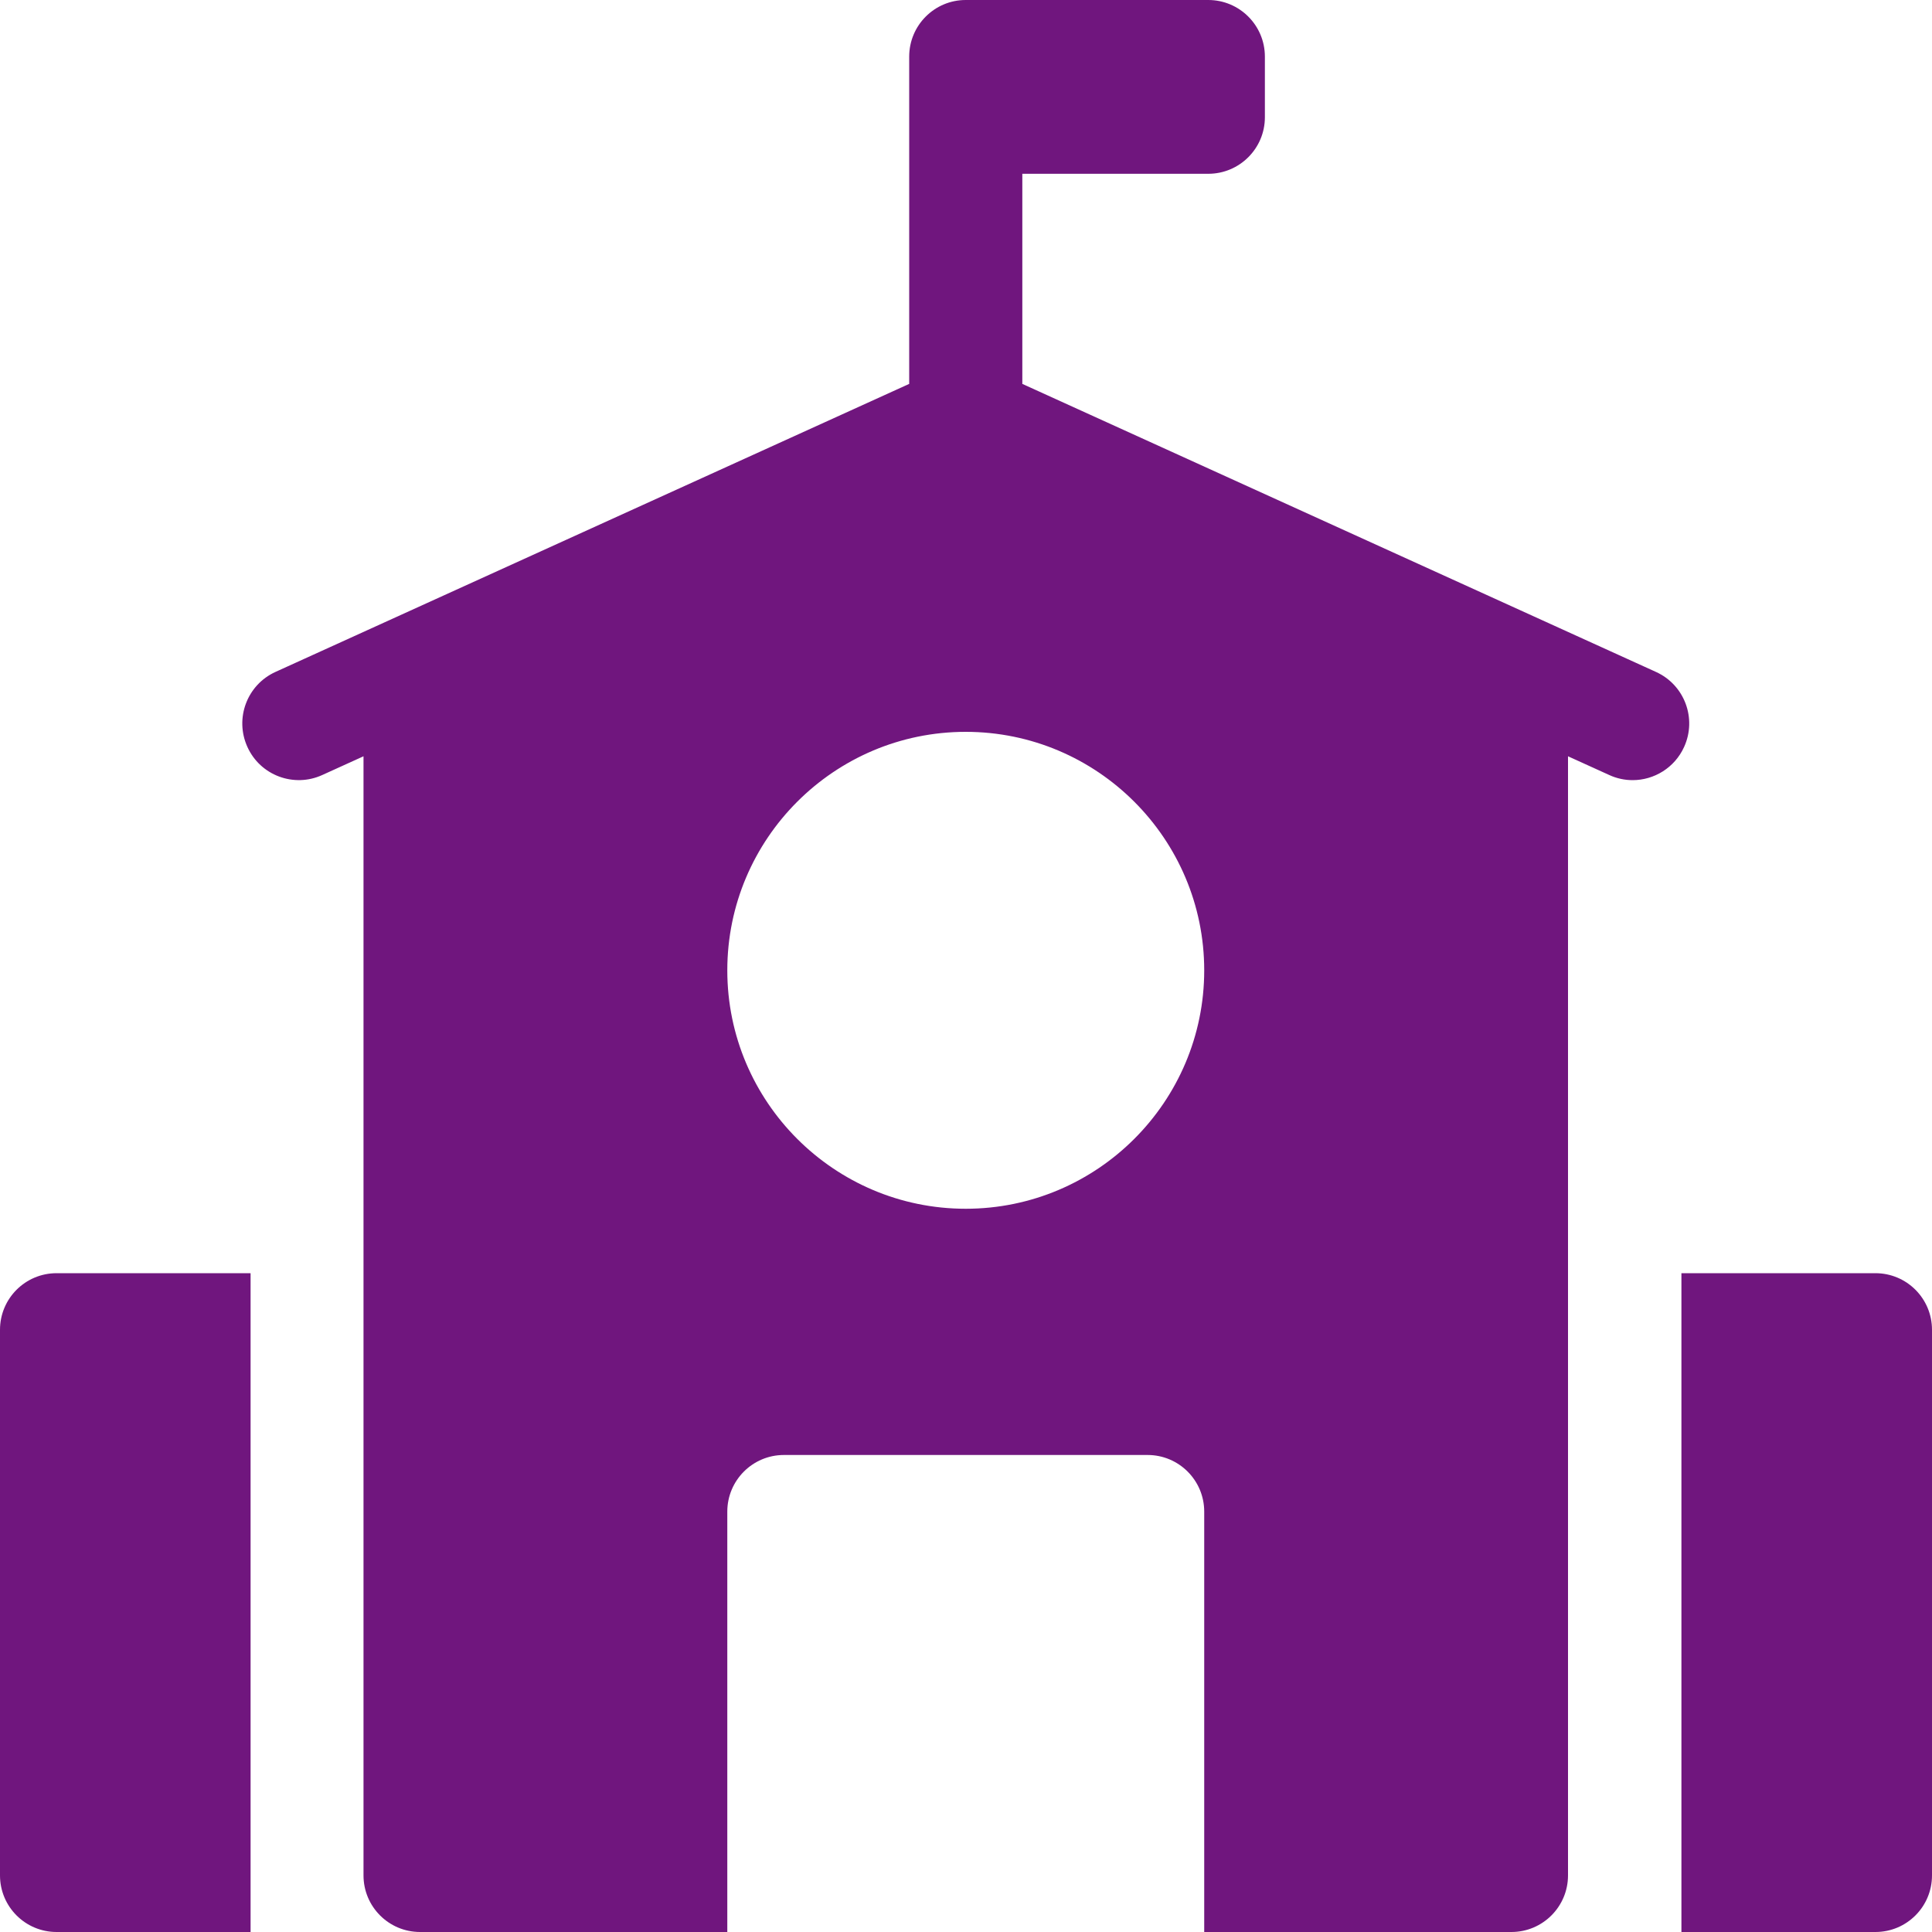
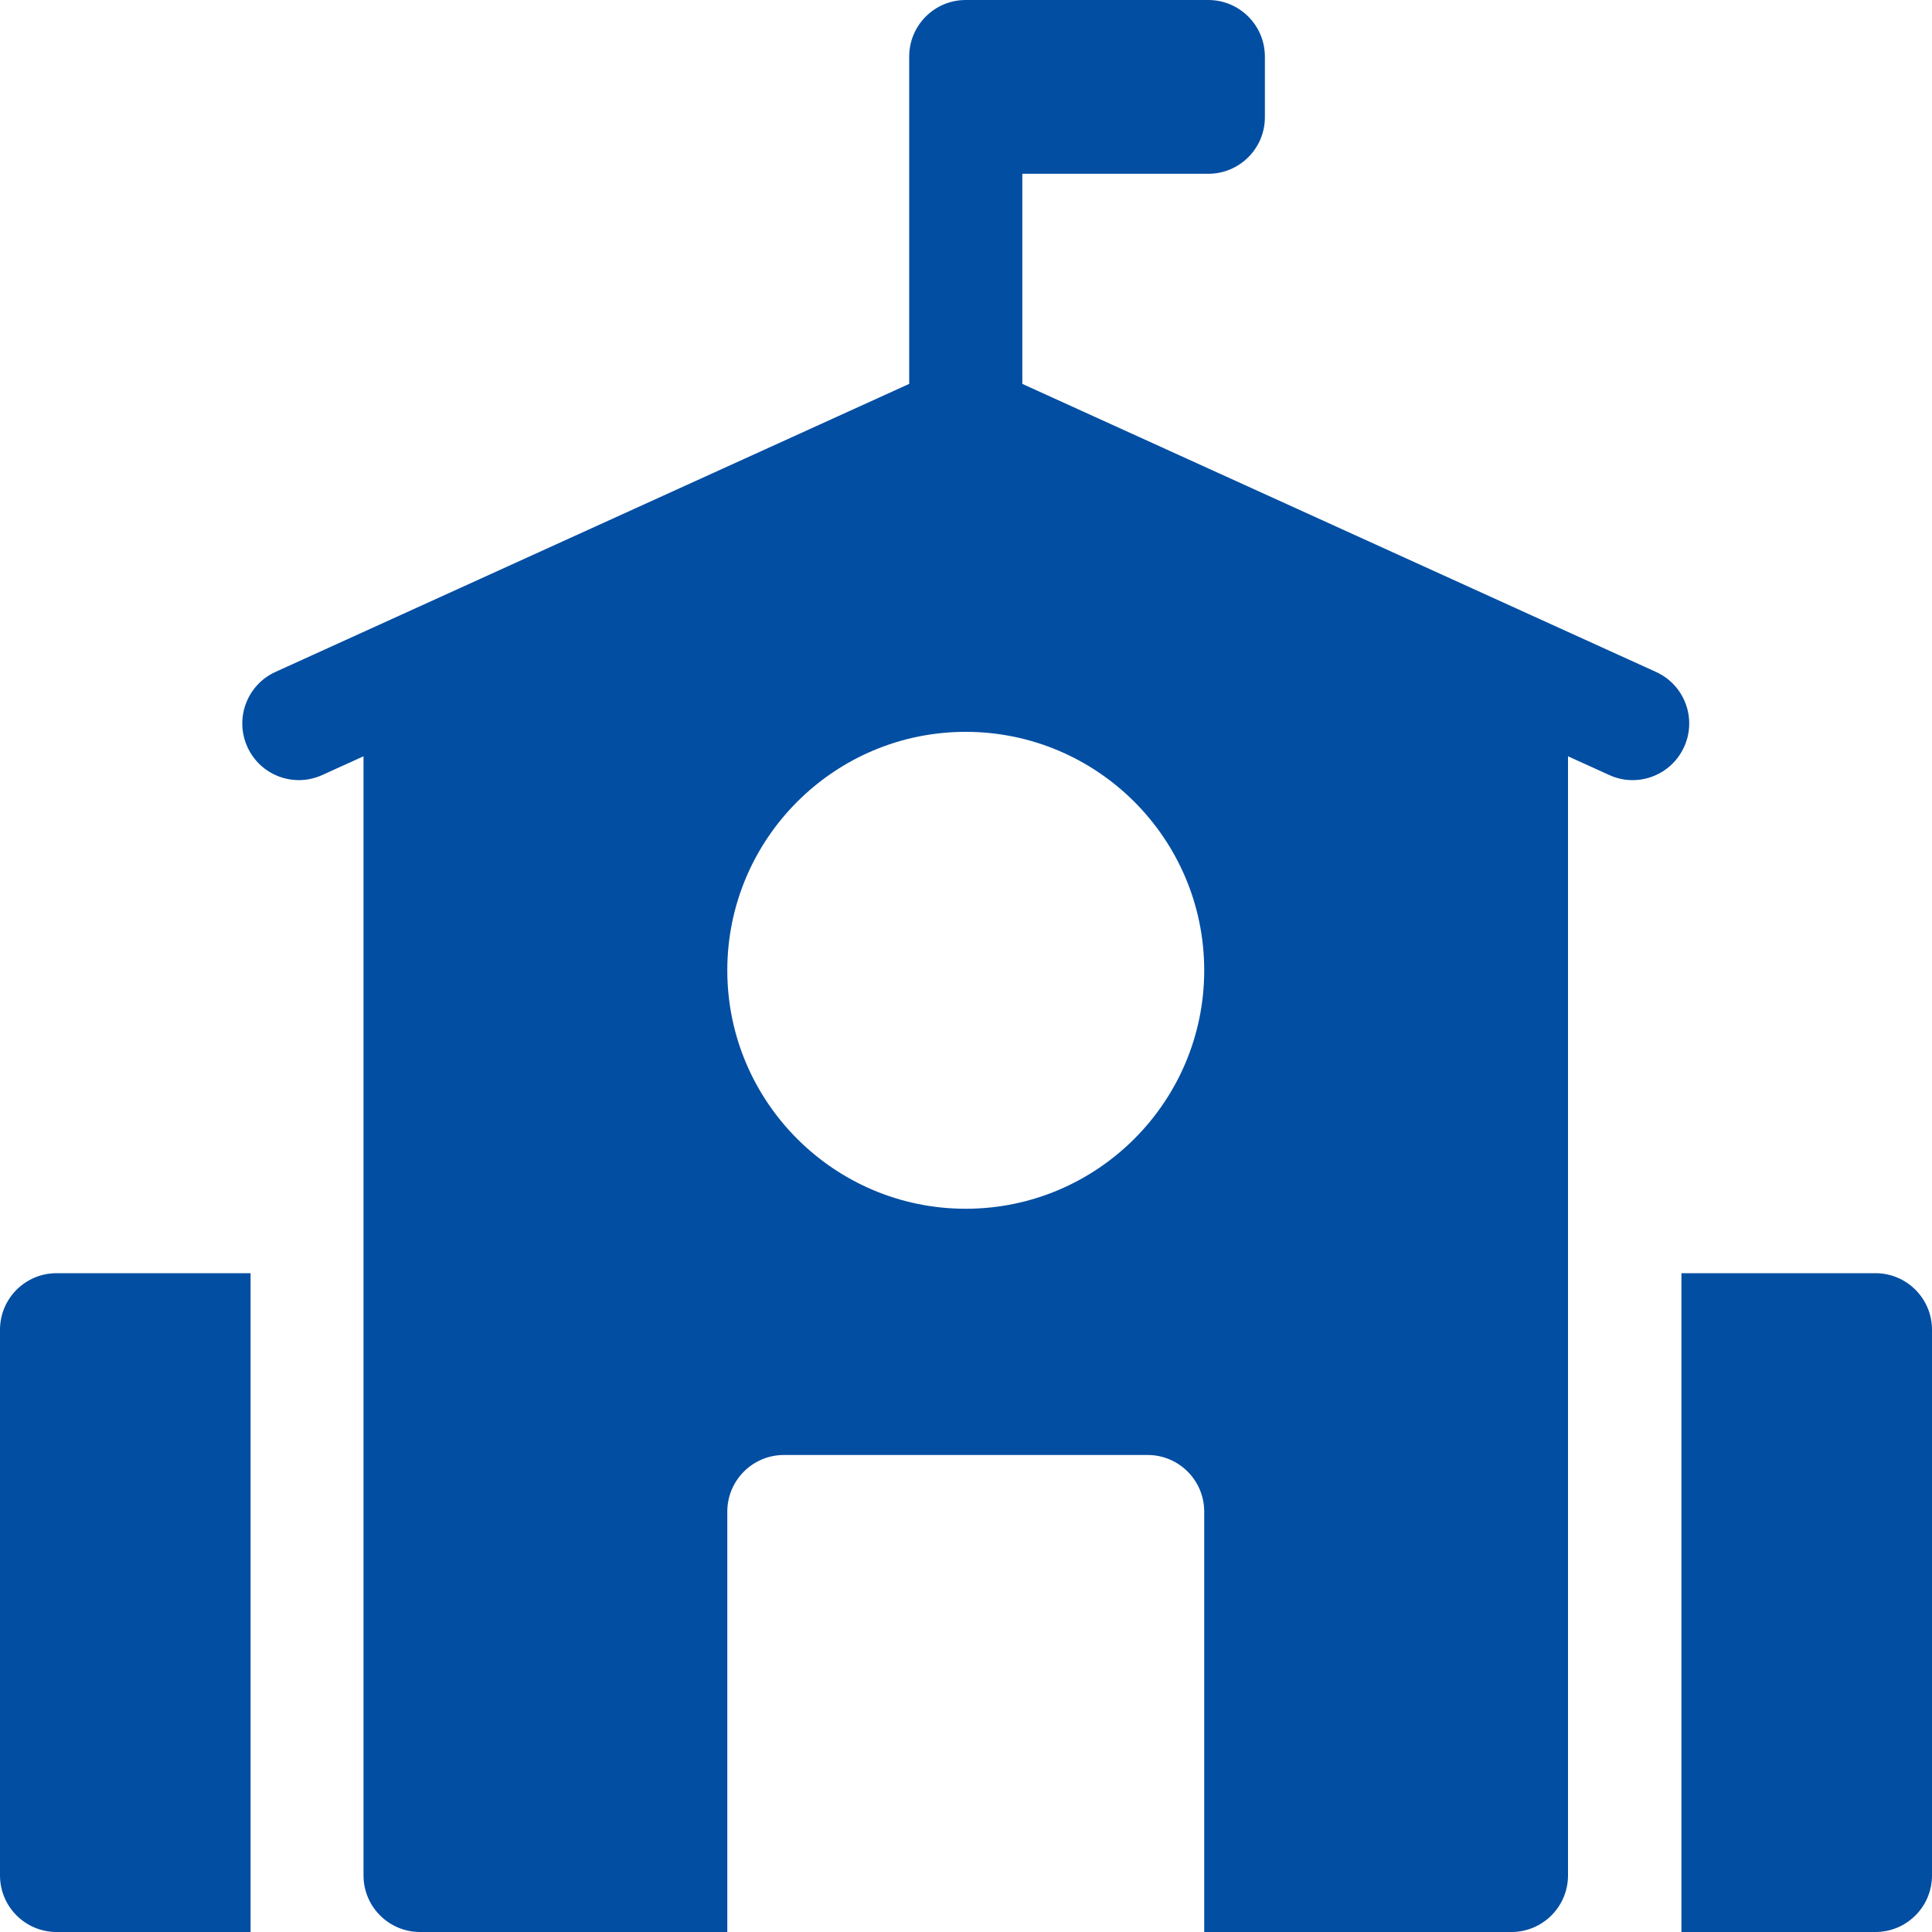
<svg xmlns="http://www.w3.org/2000/svg" width="20" height="20" viewBox="0 0 20 20" fill="none">
-   <path d="M0.586 13.18C0.262 13.18 0 13.442 0 13.766V19.414C0 19.738 0.262 20 0.586 20H2.594V13.18H0.586Z" fill="#70167E" />
-   <path d="M19.414 13.18H17.406V20H19.414C19.738 20 20 19.738 20 19.414V13.766C20 13.442 19.738 13.18 19.414 13.18Z" fill="#70167E" />
-   <path d="M17.143 6.956L10.583 3.974V1.799H12.508C12.831 1.799 13.094 1.537 13.094 1.214V0.586C13.094 0.262 12.831 0 12.508 0H9.997C9.674 0 9.412 0.262 9.412 0.586V3.974L2.851 6.956C2.557 7.09 2.427 7.437 2.561 7.732C2.694 8.027 3.042 8.157 3.336 8.023L3.763 7.829V19.414C3.763 19.738 4.025 20 4.349 20H7.529V15.648C7.529 15.325 7.791 15.062 8.115 15.062H11.88C12.204 15.062 12.466 15.325 12.466 15.648V20H15.646C15.969 20 16.232 19.738 16.232 19.414V7.829L16.659 8.023C16.737 8.059 16.82 8.076 16.901 8.076C17.123 8.076 17.336 7.948 17.434 7.732C17.568 7.437 17.438 7.09 17.143 6.956ZM9.997 12.513C8.636 12.513 7.529 11.406 7.529 10.045C7.529 8.683 8.636 7.576 9.997 7.576C11.359 7.576 12.466 8.683 12.466 10.045C12.466 11.406 11.359 12.513 9.997 12.513Z" fill="#70167E" />
+   <path d="M0.586 13.18C0.262 13.18 0 13.442 0 13.766V19.414C0 19.738 0.262 20 0.586 20H2.594V13.18H0.586Z" fill="#024ea2" />
+   <path d="M19.414 13.18H17.406V20H19.414C19.738 20 20 19.738 20 19.414V13.766C20 13.442 19.738 13.18 19.414 13.18Z" fill="#024ea2" />
+   <path d="M17.143 6.956L10.583 3.974V1.799H12.508C12.831 1.799 13.094 1.537 13.094 1.214V0.586C13.094 0.262 12.831 0 12.508 0H9.997C9.674 0 9.412 0.262 9.412 0.586V3.974L2.851 6.956C2.557 7.09 2.427 7.437 2.561 7.732C2.694 8.027 3.042 8.157 3.336 8.023L3.763 7.829V19.414C3.763 19.738 4.025 20 4.349 20H7.529V15.648C7.529 15.325 7.791 15.062 8.115 15.062H11.88C12.204 15.062 12.466 15.325 12.466 15.648V20H15.646C15.969 20 16.232 19.738 16.232 19.414V7.829L16.659 8.023C16.737 8.059 16.82 8.076 16.901 8.076C17.123 8.076 17.336 7.948 17.434 7.732C17.568 7.437 17.438 7.09 17.143 6.956ZM9.997 12.513C8.636 12.513 7.529 11.406 7.529 10.045C7.529 8.683 8.636 7.576 9.997 7.576C11.359 7.576 12.466 8.683 12.466 10.045C12.466 11.406 11.359 12.513 9.997 12.513Z" fill="#024ea2" />
</svg>
